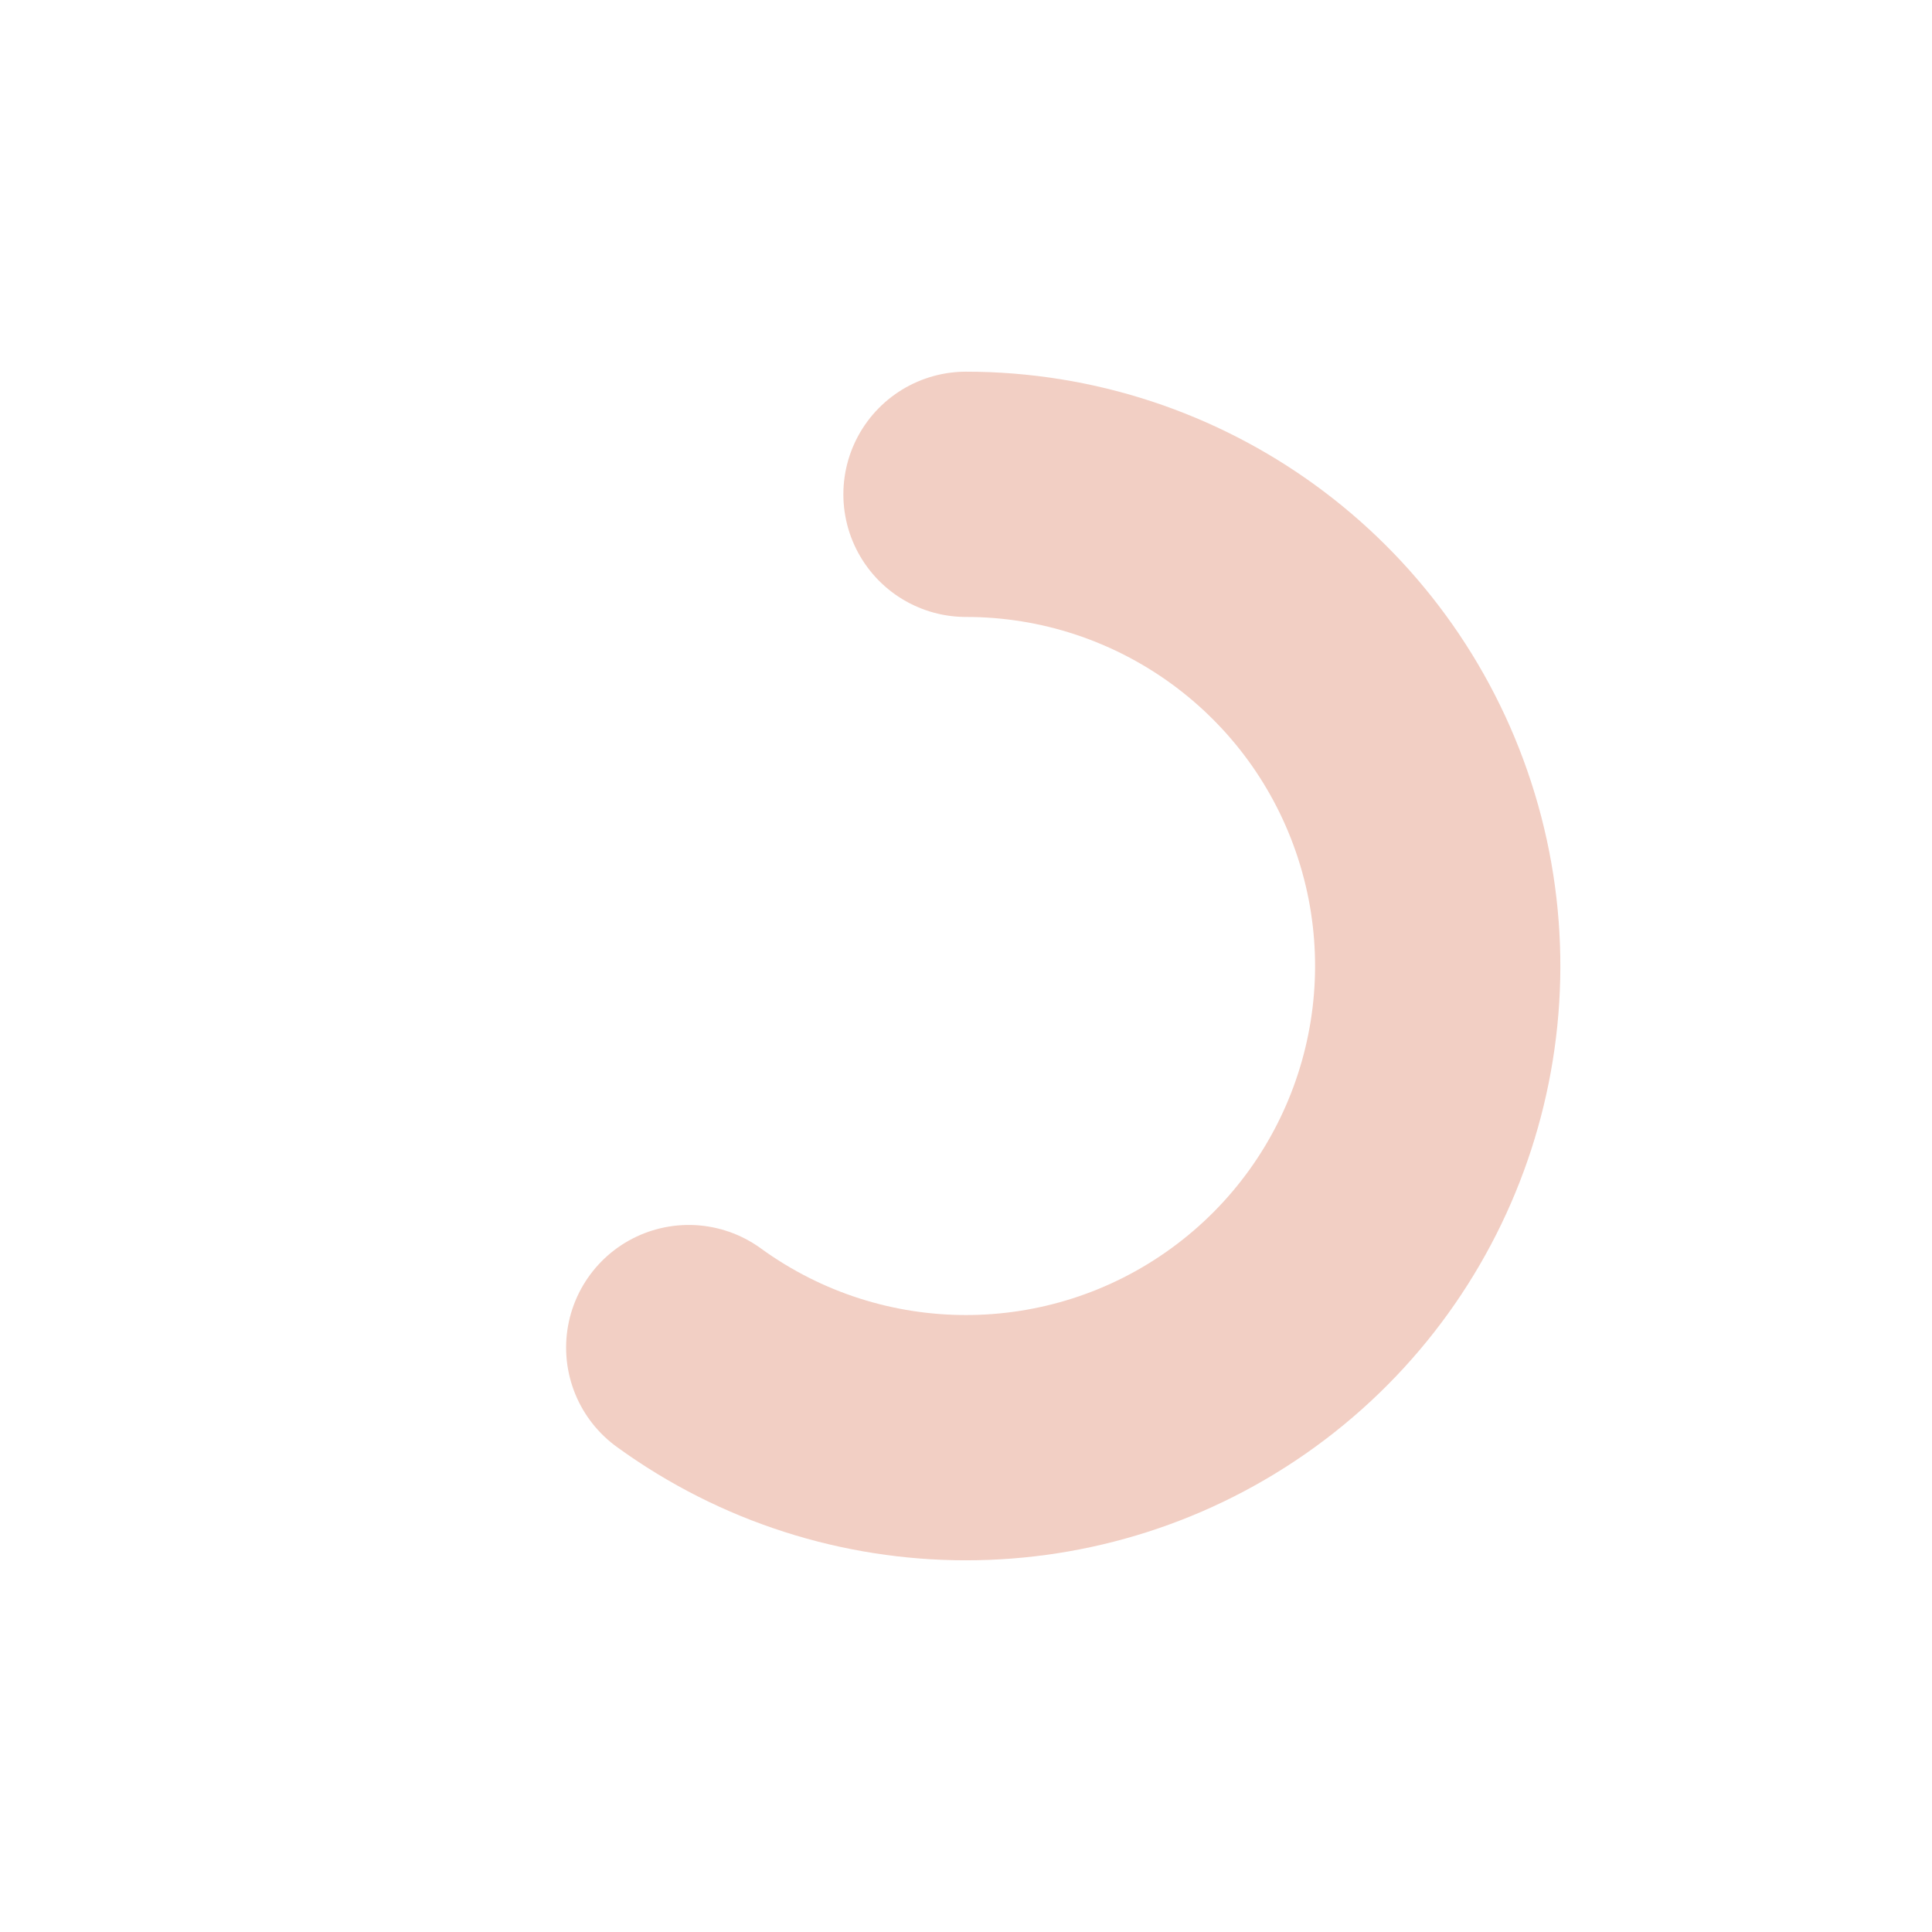
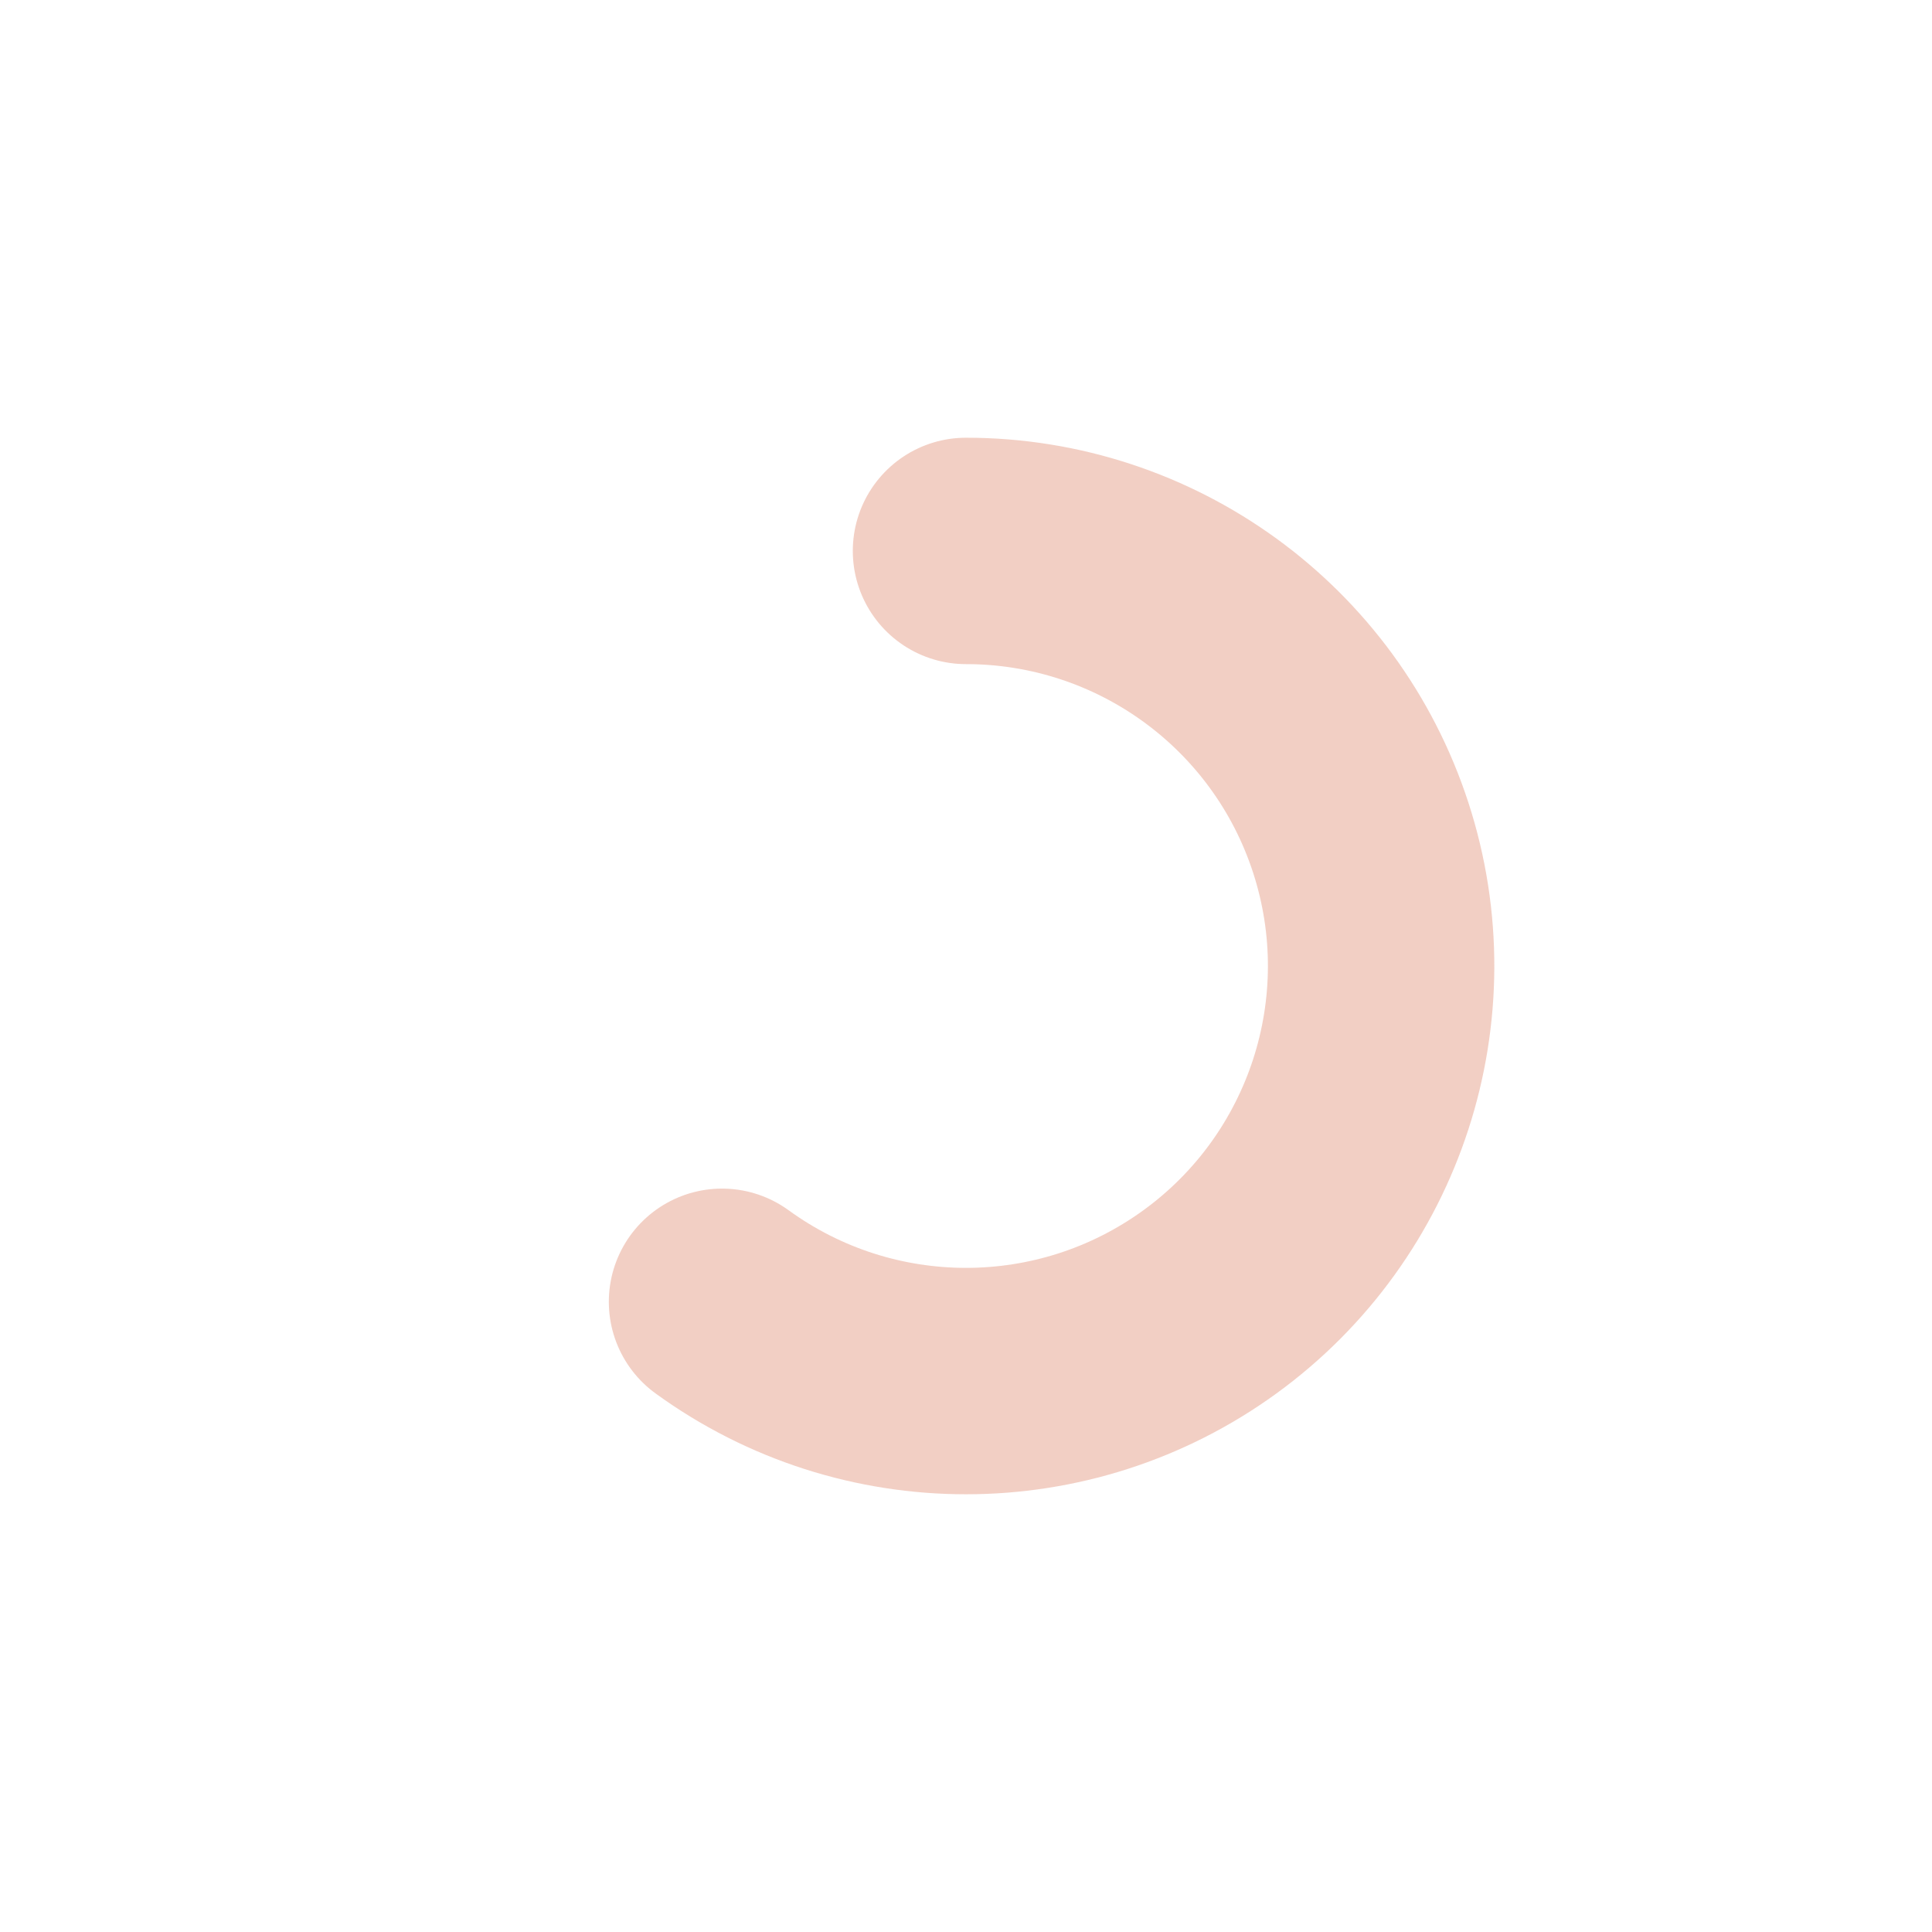
<svg xmlns="http://www.w3.org/2000/svg" width="1024" height="1024" viewBox="0 0 1024 1024">
-   <path d="M 512 262 A 250 250 0 1 1 365.05 714.25" fill="none" stroke="#DA7756" stroke-opacity="0.35" stroke-width="130" stroke-linecap="round" />
+   <path d="M 512 292 A 220 220 0 1 1 382.69 689.98" fill="none" stroke="#DA7756" stroke-opacity="0.35" stroke-width="120" stroke-linecap="round" />
</svg>
